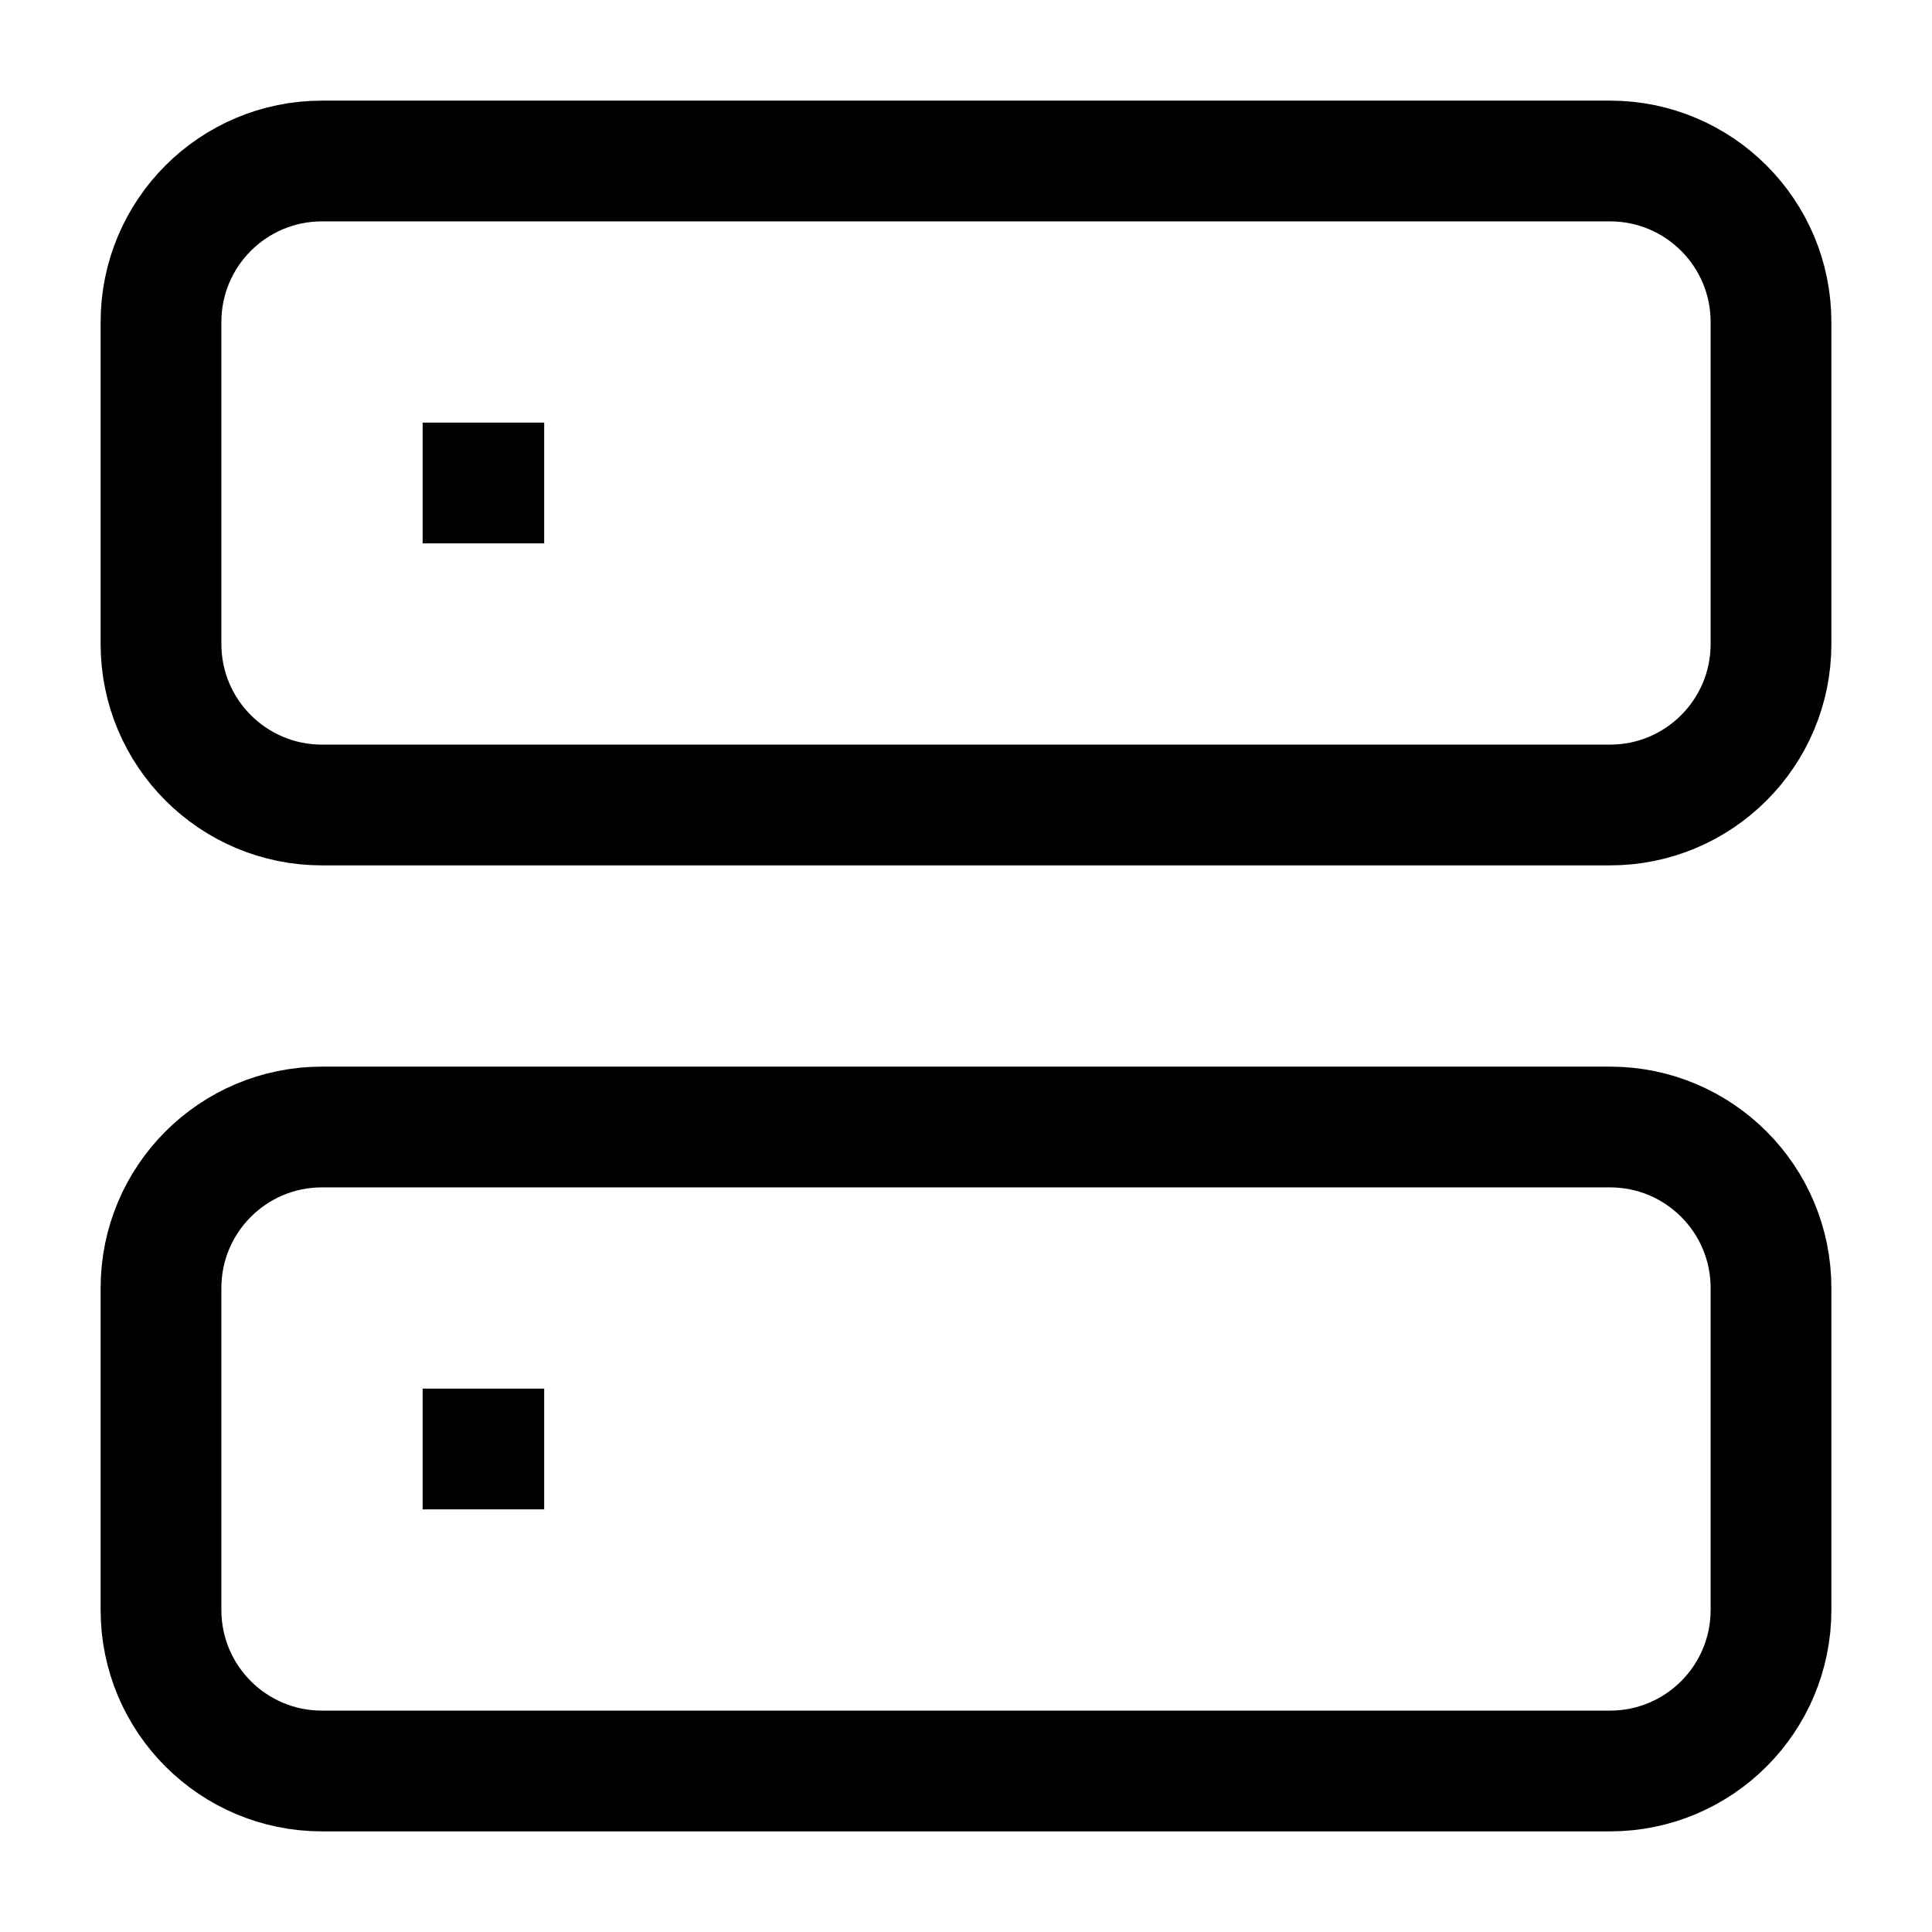
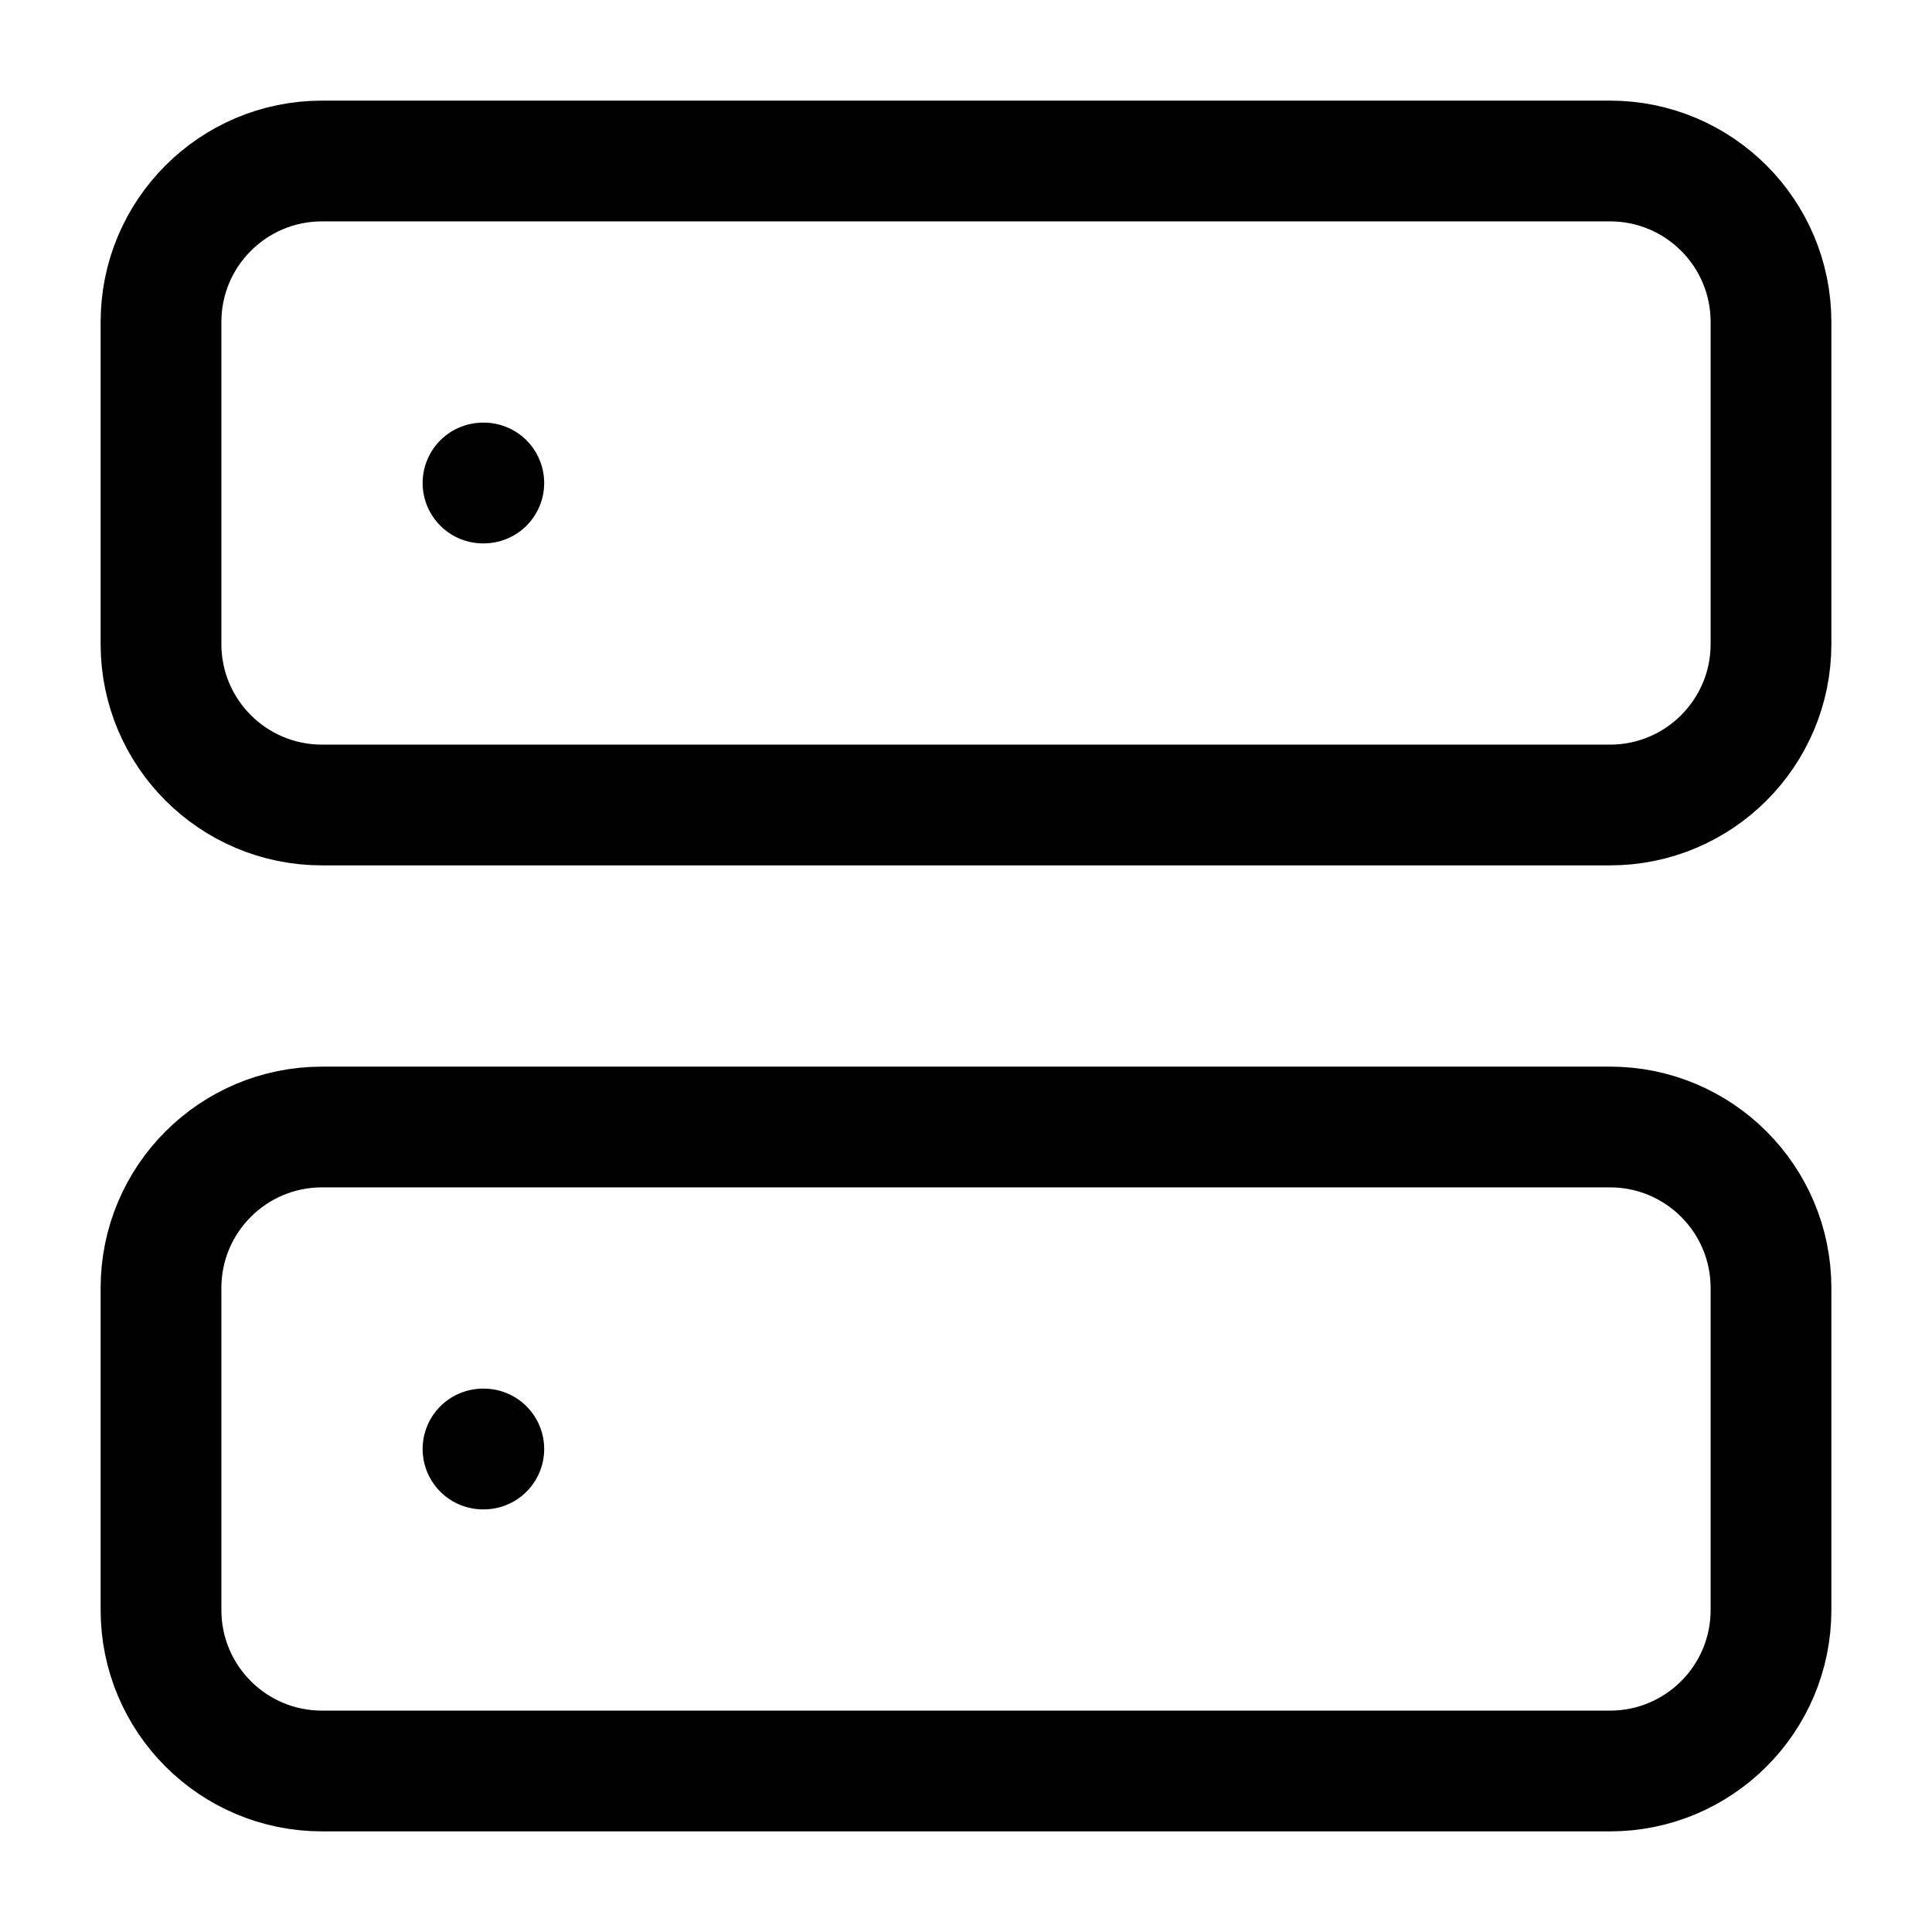
- <svg xmlns="http://www.w3.org/2000/svg" width="24" height="24" viewBox="0 0 24 24" fill="none" stroke="currentColor" stroke-width="1.5" stroke-linecap="square" stroke-linejoin="miter">
+ <svg xmlns="http://www.w3.org/2000/svg" width="24" height="24" viewBox="0 0 24 24" fill="none" stroke="currentColor" stroke-width="1.5" stroke-linecap="round" stroke-linejoin="round">
  <rect x="2" y="2" width="20" height="8" rx="2" ry="2" />
  <rect x="2" y="14" width="20" height="8" rx="2" ry="2" />
  <line x1="6" y1="6" x2="6.01" y2="6" />
  <line x1="6" y1="18" x2="6.01" y2="18" />
</svg>
